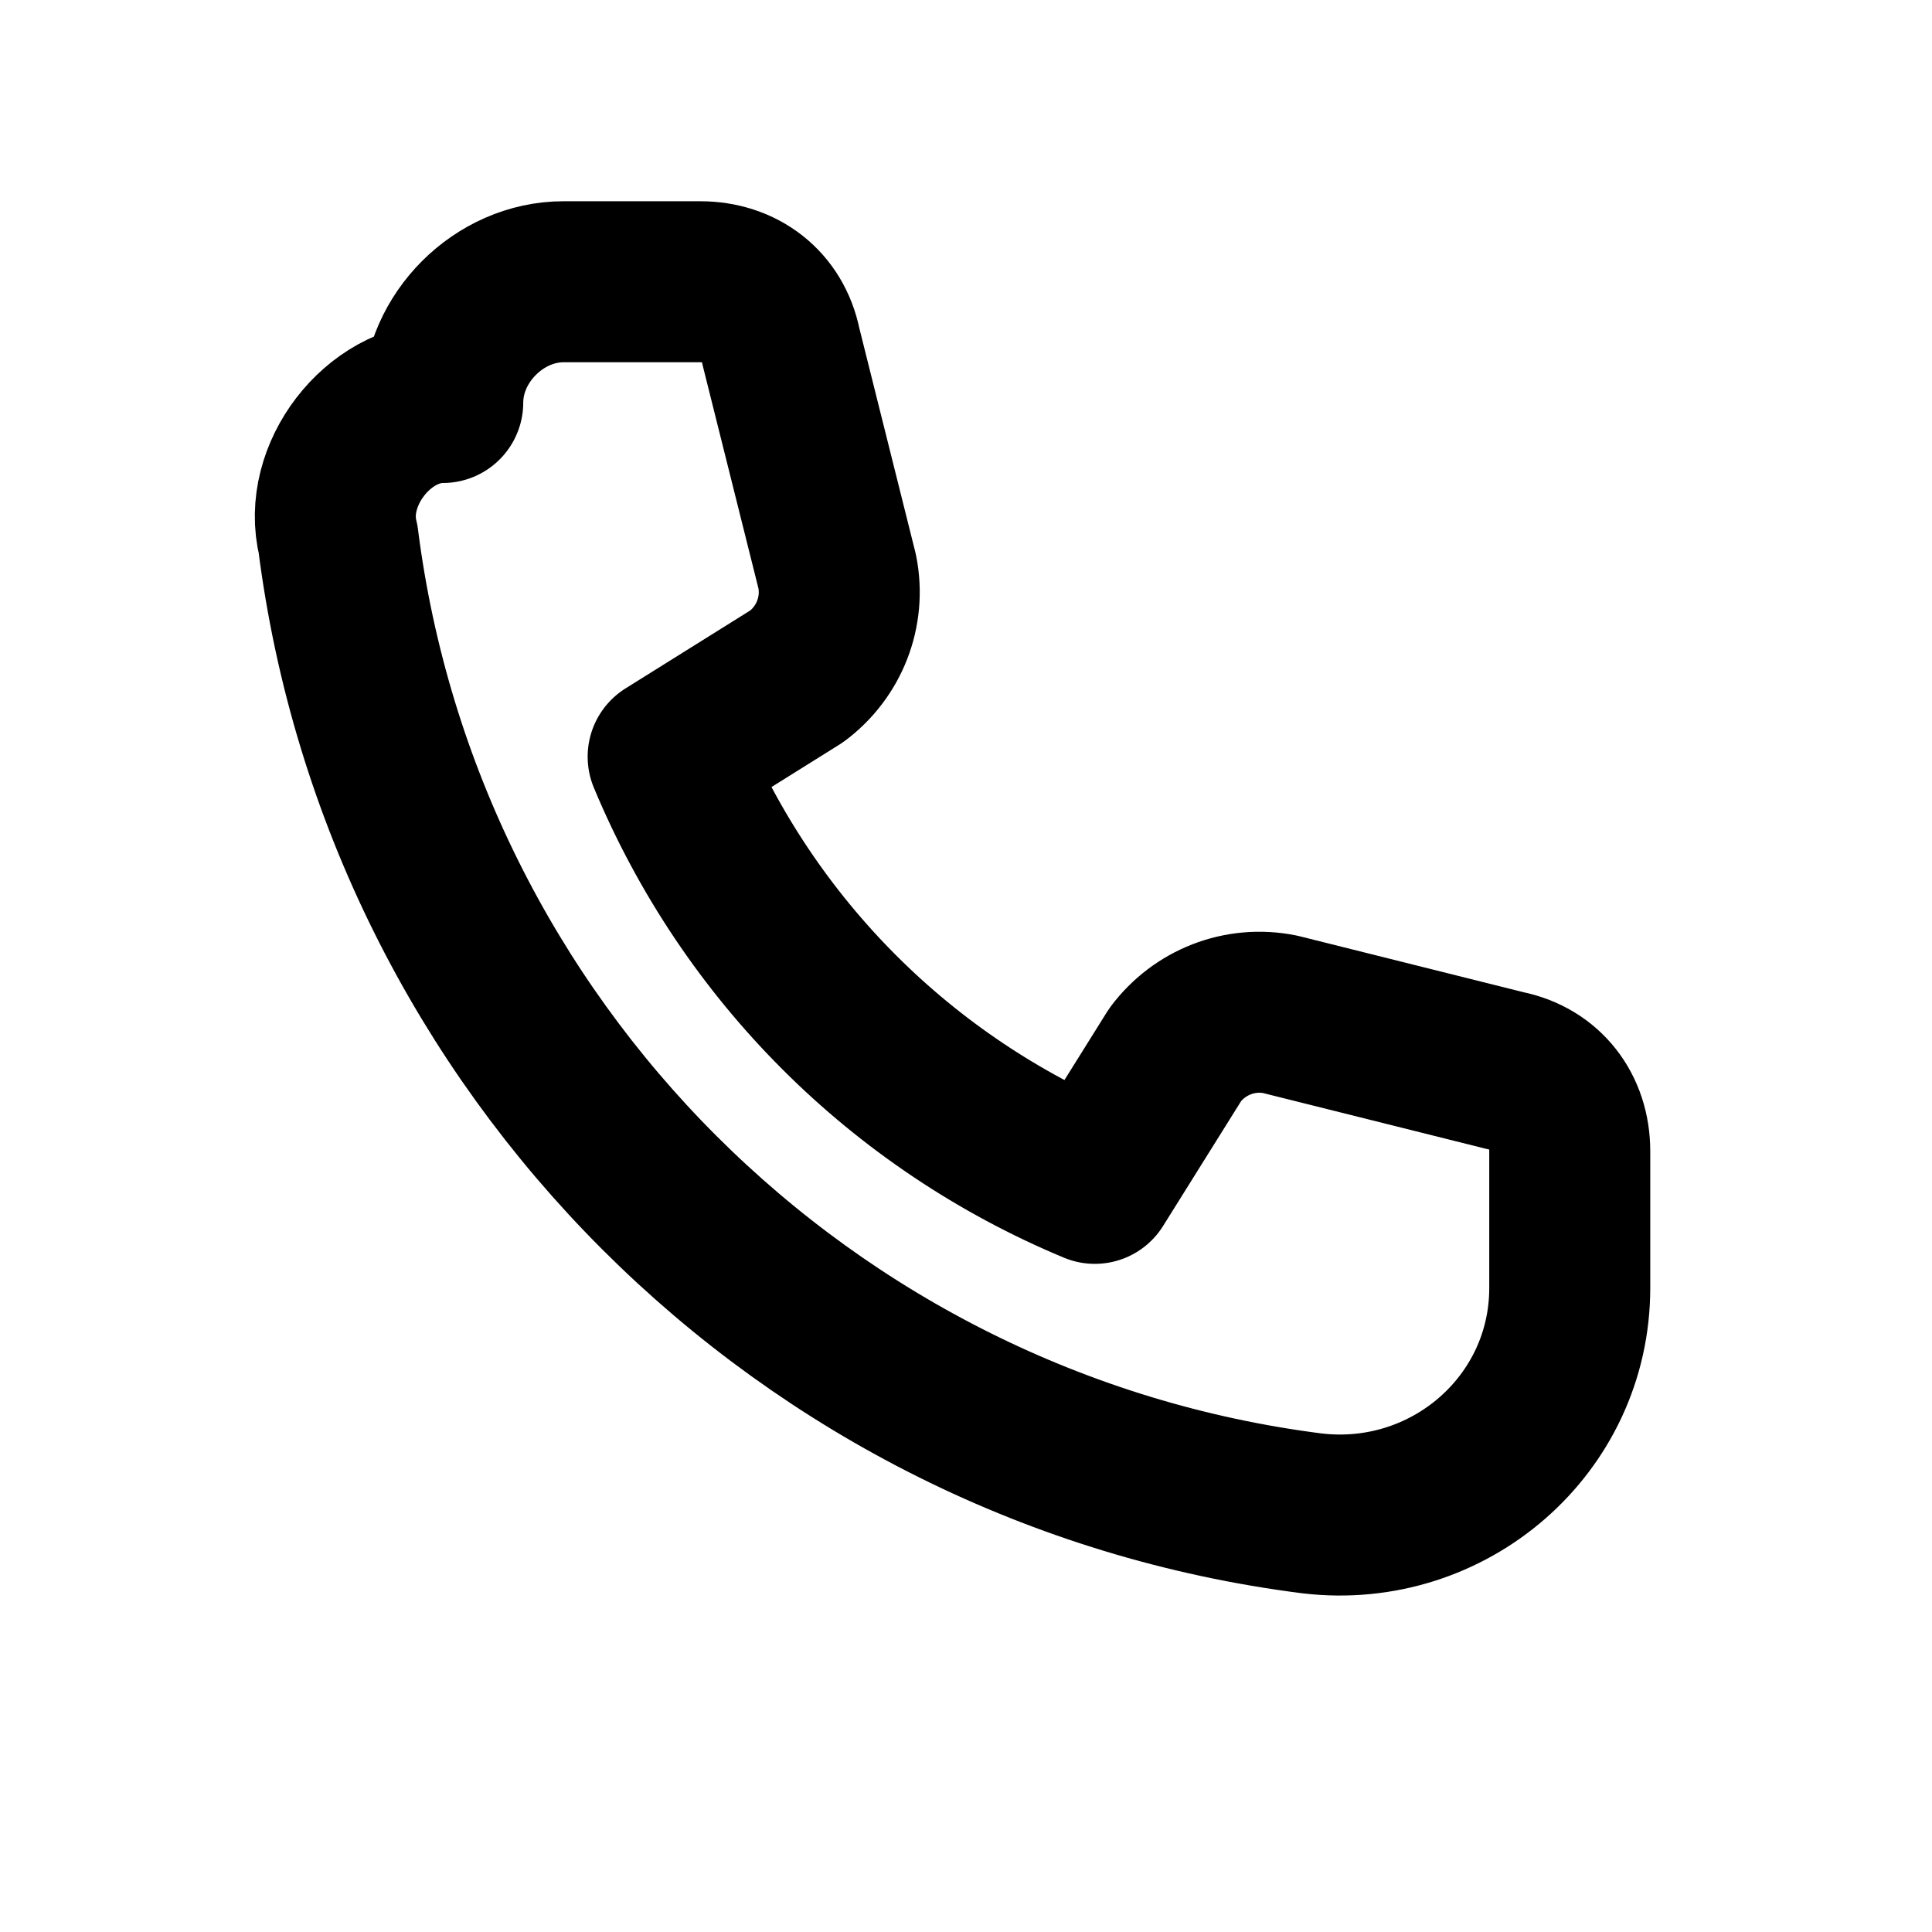
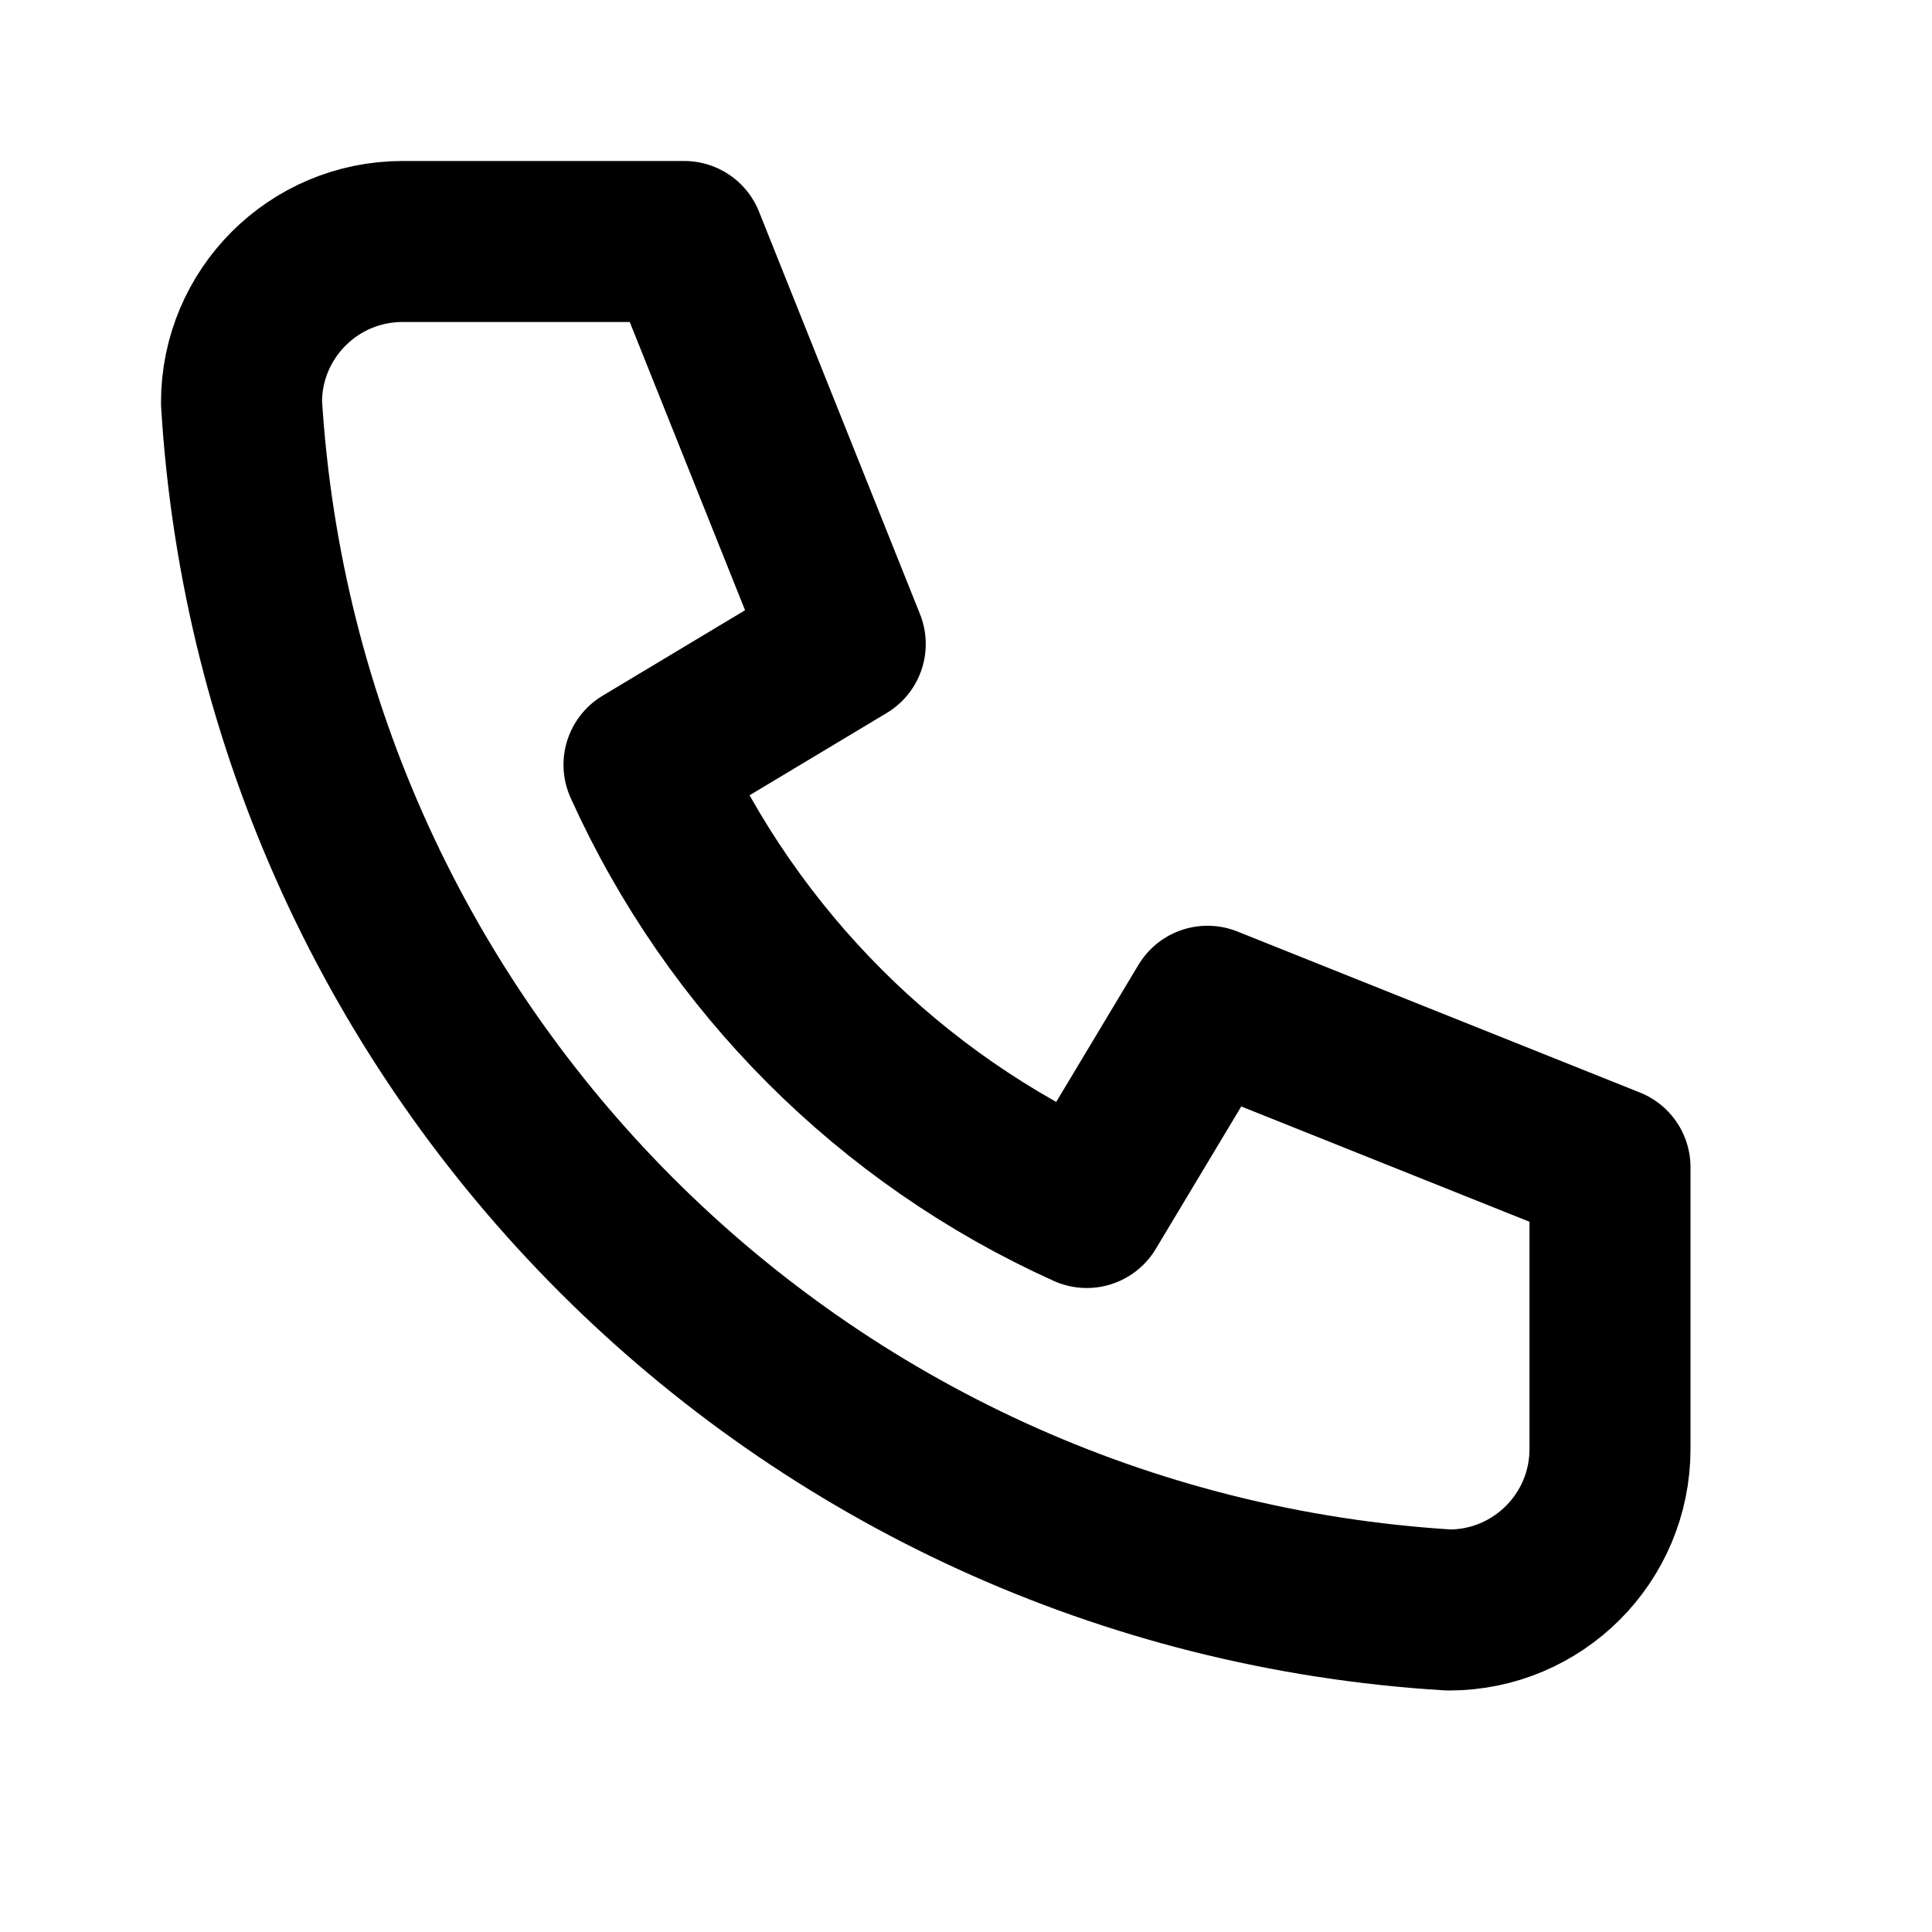
<svg xmlns="http://www.w3.org/2000/svg" viewBox="0 0 24 24" fill="none">
-   <path d="M5.5 5c0-.8.7-1.5 1.5-1.5h1.7c.5 0 .9.3 1 .8l.7 2.8c.1.5-.1 1-.5 1.3l-1.6 1c1 2.4 2.9 4.3 5.3 5.3l1-1.6c.3-.4.8-.6 1.3-.5l2.8.7c.5.1.8.5.8 1V16c0 1.7-1.5 3-3.2 2.8C10 18 5 13 4.2 6.7 4 5.9 4.7 5 5.5 5Z" stroke="currentColor" stroke-width="2" stroke-linecap="round" stroke-linejoin="round" fill="none" />
+   <g stroke="currentColor" stroke-width="2" stroke-linecap="round" stroke-linejoin="round">
+     <path d="M5 3h3.5l2 5-2.5 1.5a11 11 0 0 0 5.5 5.5l1.5-2.5 5 2V18a2 2 0 0 1-2 2A16 16 0 0 1 3 5a2 2 0 0 1 2-2Z" />
+   </g>
</svg>
